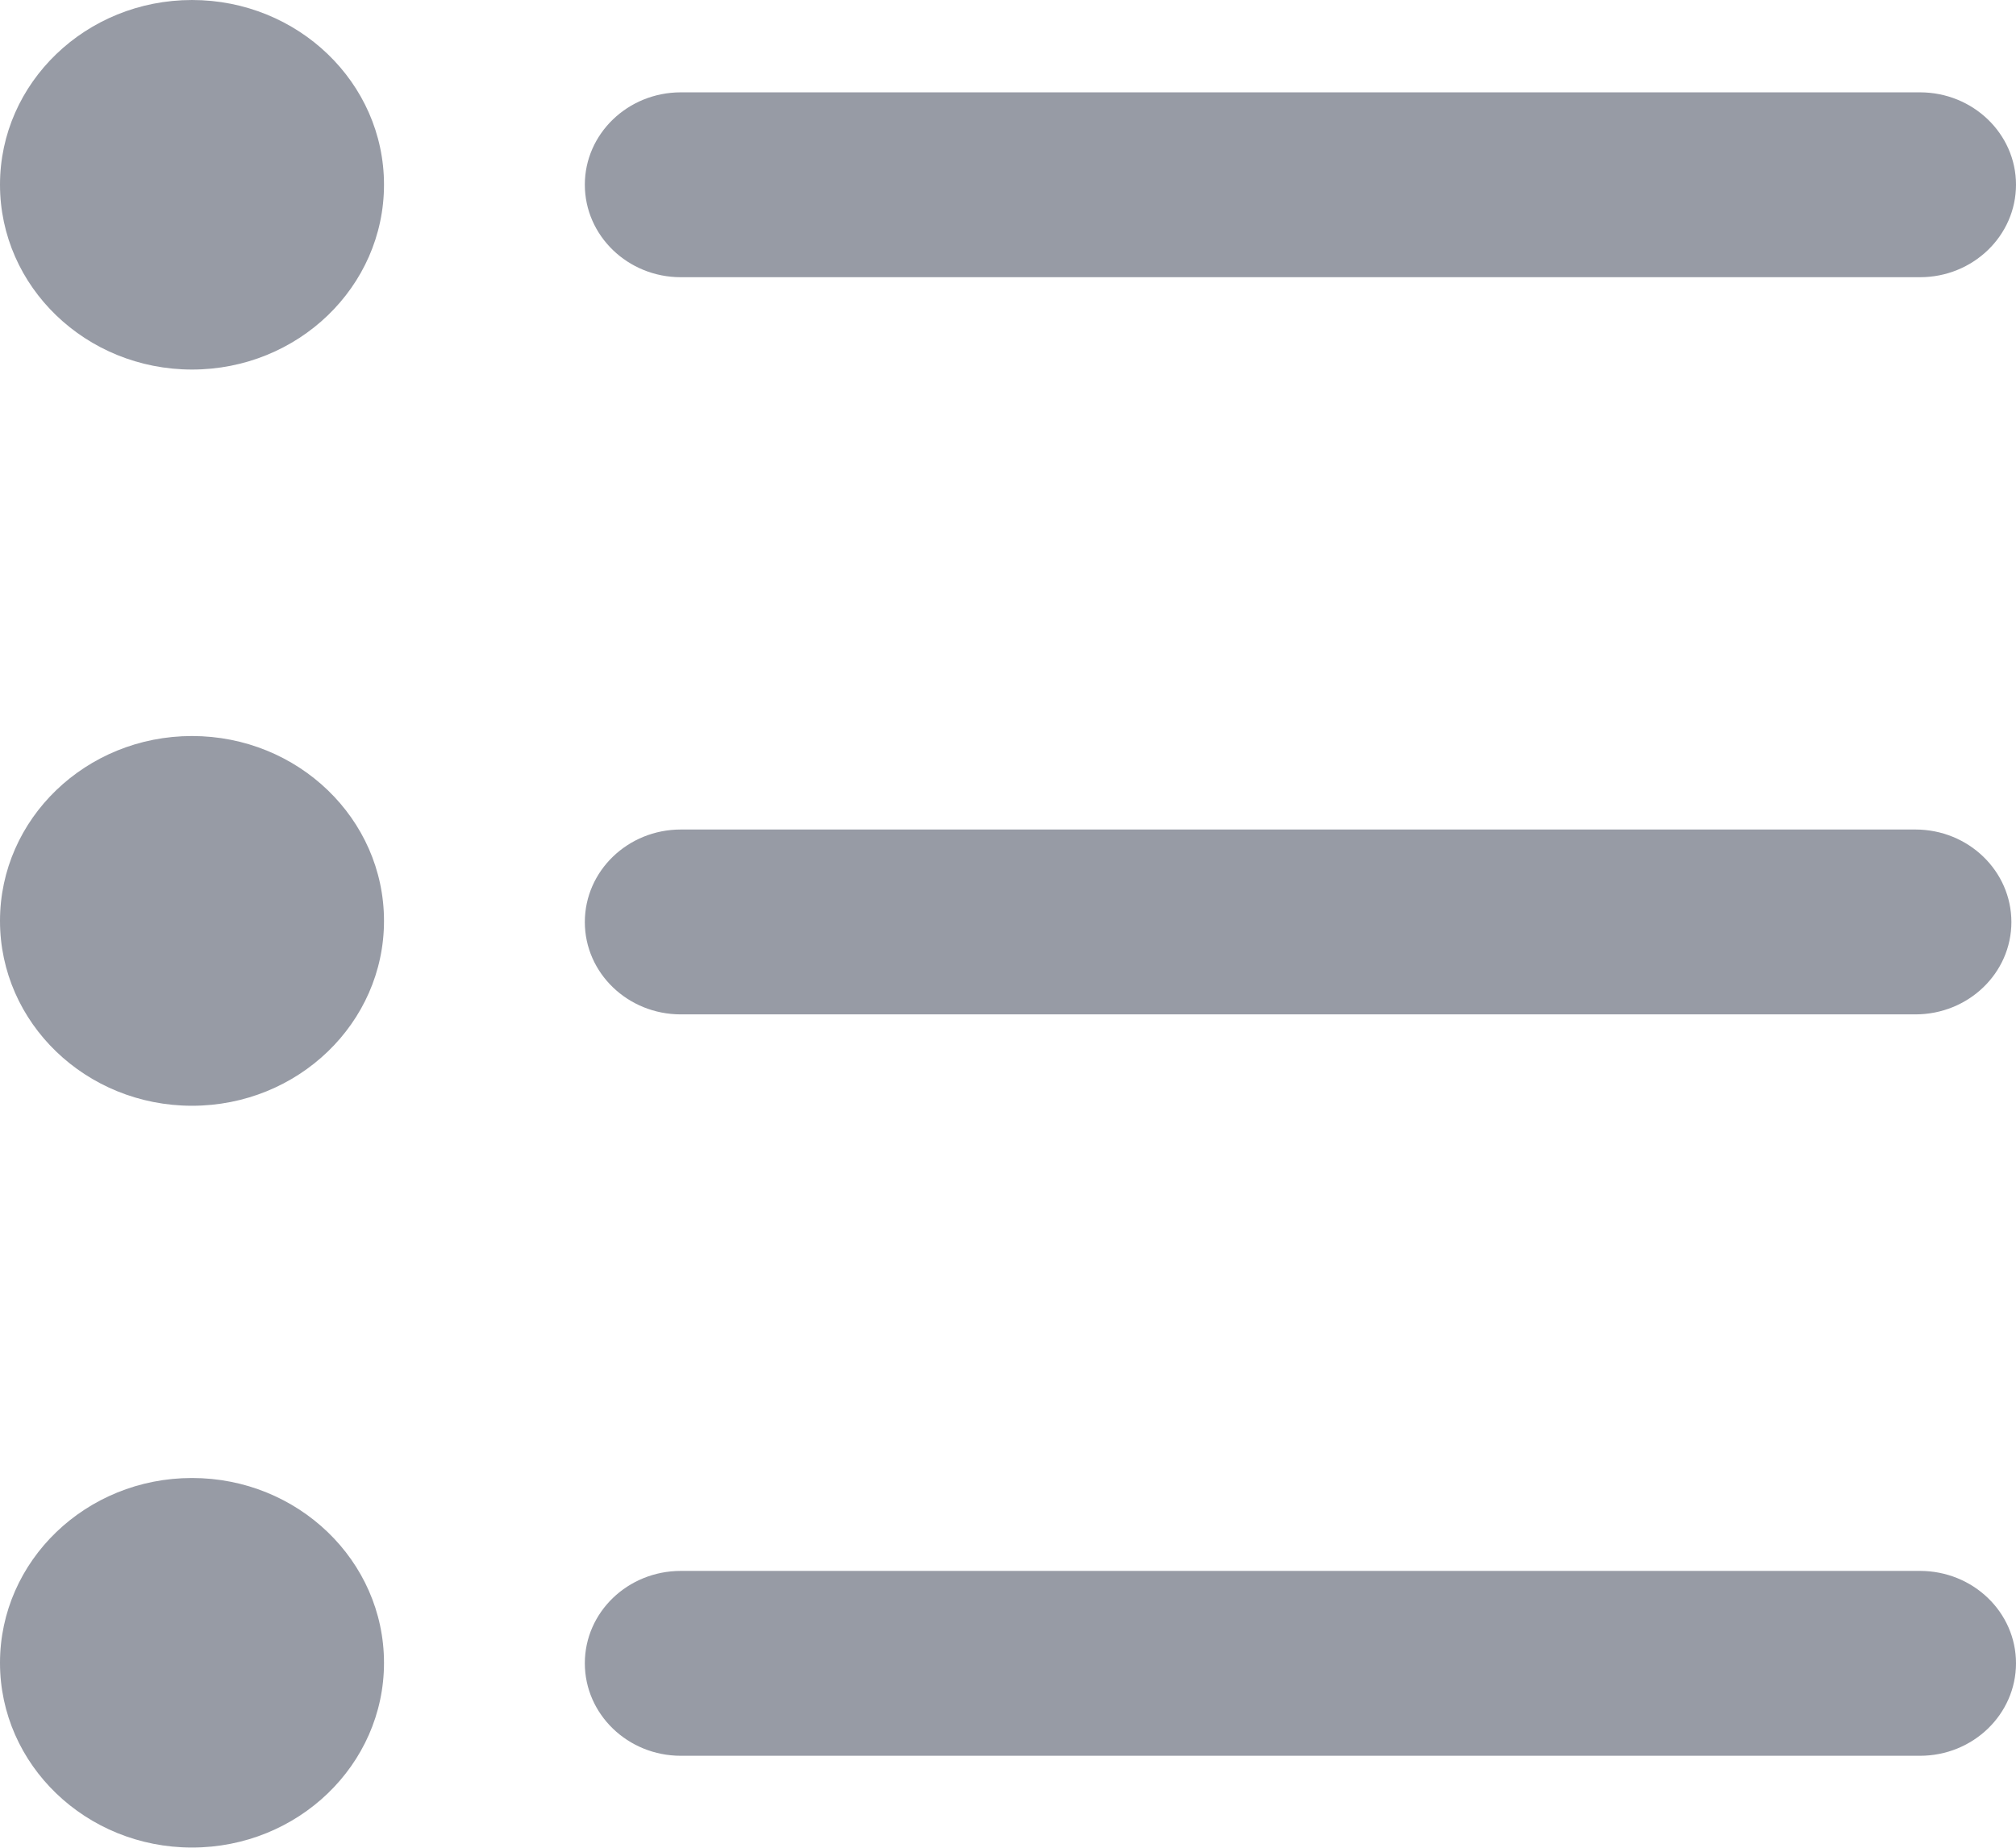
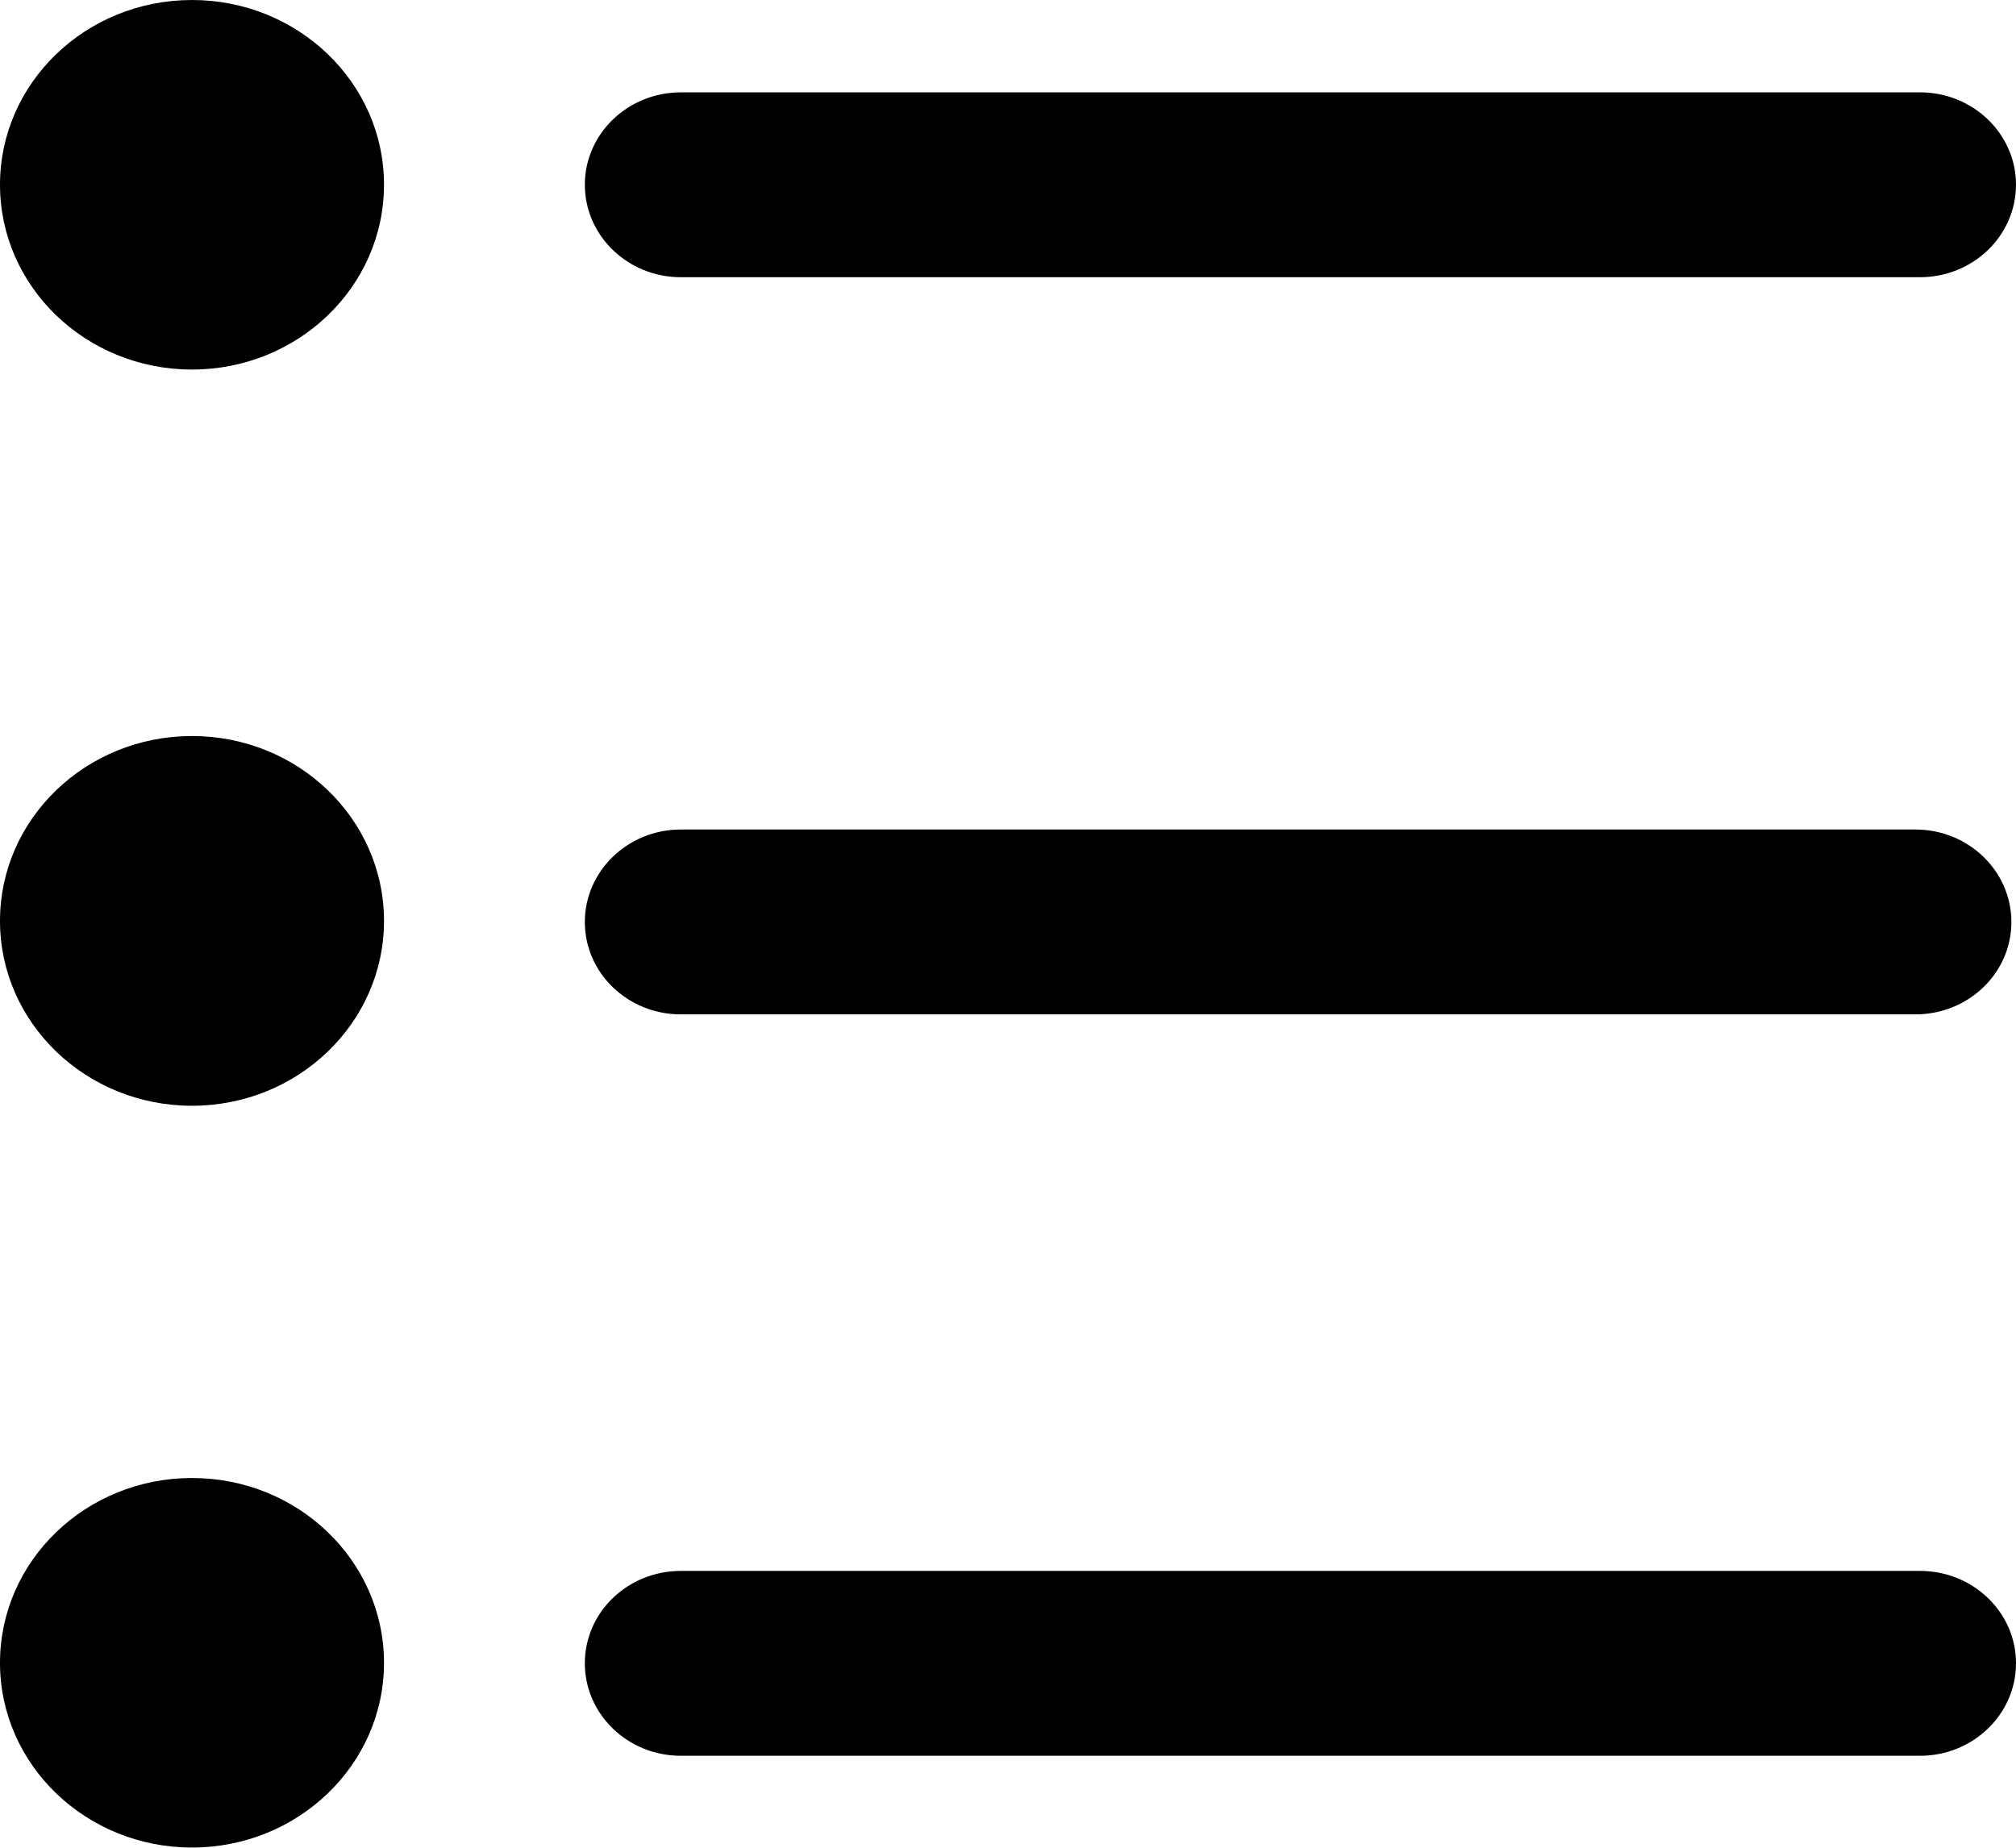
<svg xmlns="http://www.w3.org/2000/svg" width="10.5px" height="9.625px" viewBox="0 0 10.5 9.625" version="1.1">
  <g id="模板管理" stroke="none" stroke-width="1" fill="none" fill-rule="evenodd">
    <g id="新建模板-交互说明" transform="translate(-2387.75, -2023.188)">
      <g id="Tabs/胶囊-icon+文字" transform="translate(2280, 2012)">
        <g id="编组" transform="translate(4, 4)">
          <g id="Tabs/胶囊样式/icon+文字/未选中" transform="translate(90, 0)">
            <g id="编组" transform="translate(12, 1)">
              <g id="视图" transform="translate(0, 4)">
-                 <path d="M5.296,3.632 L11.75,3.632 C12.026,3.632 12.25,3.416 12.25,3.15 C12.25,2.885 12.026,2.669 11.75,2.669 L5.296,2.669 C5.02,2.669 4.796,2.885 4.796,3.15 C4.796,3.416 5.02,3.632 5.296,3.632 Z M5.296,7.472 L11.726,7.472 C12.002,7.472 12.226,7.257 12.226,6.991 C12.226,6.725 12.002,6.509 11.726,6.509 L5.296,6.509 C5.02,6.509 4.796,6.725 4.796,6.991 C4.796,7.257 5.02,7.472 5.296,7.472 Z M11.75,10.371 L5.296,10.371 C5.02,10.371 4.796,10.586 4.796,10.852 C4.796,11.118 5.02,11.334 5.296,11.334 L11.75,11.334 C12.026,11.334 12.25,11.118 12.25,10.852 C12.25,10.586 12.026,10.371 11.75,10.371 Z M1.75,3.15 C1.75,3.682 2.198,4.113 2.75,4.113 C3.302,4.113 3.75,3.682 3.75,3.15 C3.75,2.619 3.302,2.188 2.75,2.188 C2.198,2.188 1.75,2.619 1.75,3.15 Z M1.75,6.985 C1.75,7.517 2.198,7.948 2.75,7.948 C3.302,7.948 3.75,7.517 3.75,6.985 C3.75,6.453 3.302,6.022 2.75,6.022 C2.198,6.022 1.75,6.453 1.75,6.985 Z M1.75,10.85 C1.75,11.381 2.198,11.812 2.75,11.812 C3.302,11.812 3.75,11.381 3.75,10.85 C3.75,10.318 3.302,9.887 2.75,9.887 C2.198,9.887 1.75,10.318 1.75,10.85 Z" id="形状" fill="#979BA5" />
+                 <path d="M5.296,3.632 L11.75,3.632 C12.026,3.632 12.25,3.416 12.25,3.15 C12.25,2.885 12.026,2.669 11.75,2.669 L5.296,2.669 C5.02,2.669 4.796,2.885 4.796,3.15 C4.796,3.416 5.02,3.632 5.296,3.632 Z M5.296,7.472 L11.726,7.472 C12.002,7.472 12.226,7.257 12.226,6.991 C12.226,6.725 12.002,6.509 11.726,6.509 L5.296,6.509 C5.02,6.509 4.796,6.725 4.796,6.991 C4.796,7.257 5.02,7.472 5.296,7.472 Z M11.75,10.371 L5.296,10.371 C5.02,10.371 4.796,10.586 4.796,10.852 C4.796,11.118 5.02,11.334 5.296,11.334 L11.75,11.334 C12.026,11.334 12.25,11.118 12.25,10.852 C12.25,10.586 12.026,10.371 11.75,10.371 Z M1.75,3.15 C1.75,3.682 2.198,4.113 2.75,4.113 C3.302,4.113 3.75,3.682 3.75,3.15 C3.75,2.619 3.302,2.188 2.75,2.188 C2.198,2.188 1.75,2.619 1.75,3.15 Z M1.75,6.985 C1.75,7.517 2.198,7.948 2.75,7.948 C3.302,7.948 3.75,7.517 3.75,6.985 C3.75,6.453 3.302,6.022 2.75,6.022 C2.198,6.022 1.75,6.453 1.75,6.985 Z M1.75,10.85 C1.75,11.381 2.198,11.812 2.75,11.812 C3.302,11.812 3.75,11.381 3.75,10.85 C3.75,10.318 3.302,9.887 2.75,9.887 C2.198,9.887 1.75,10.318 1.75,10.85 Z" id="形状" fill="currentColor" />
                <rect id="codesign_placeholder_name" x="0" y="0" width="14" height="14" />
              </g>
            </g>
          </g>
        </g>
      </g>
    </g>
  </g>
</svg>
